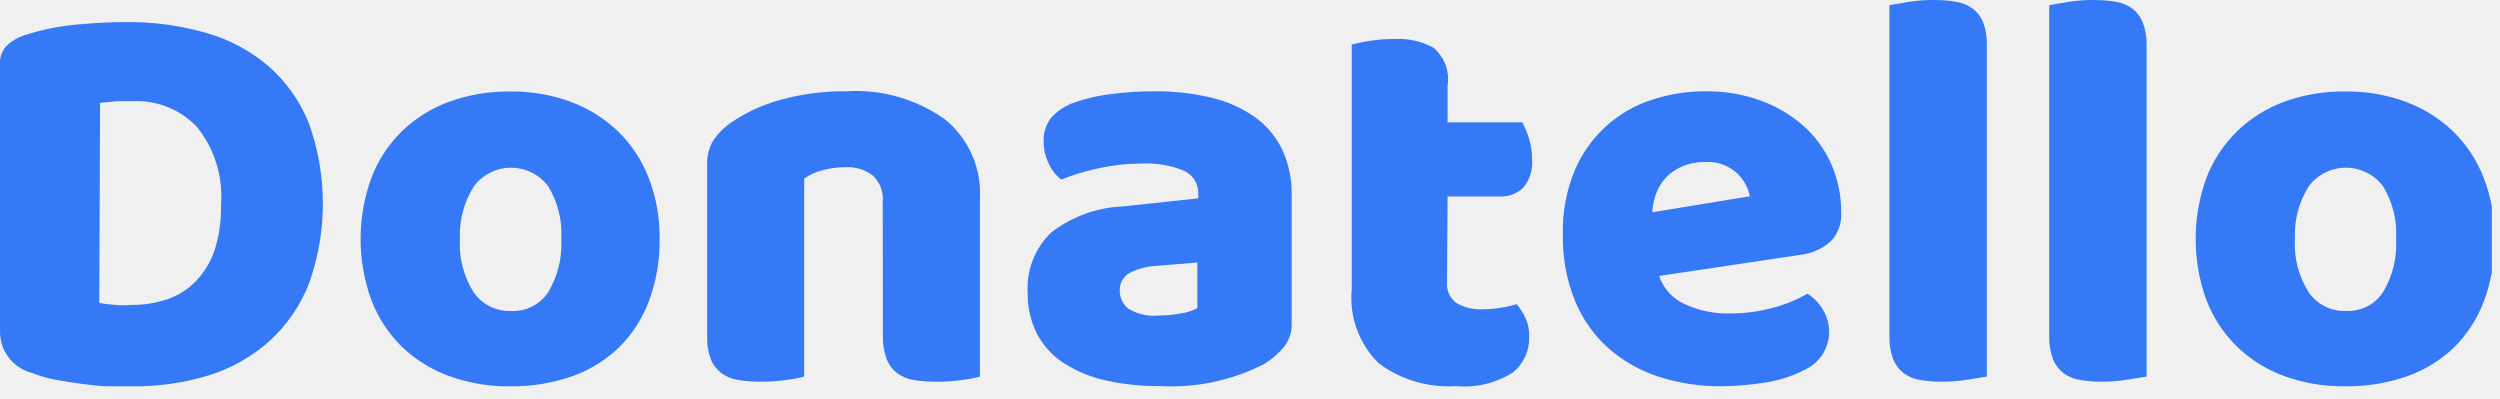
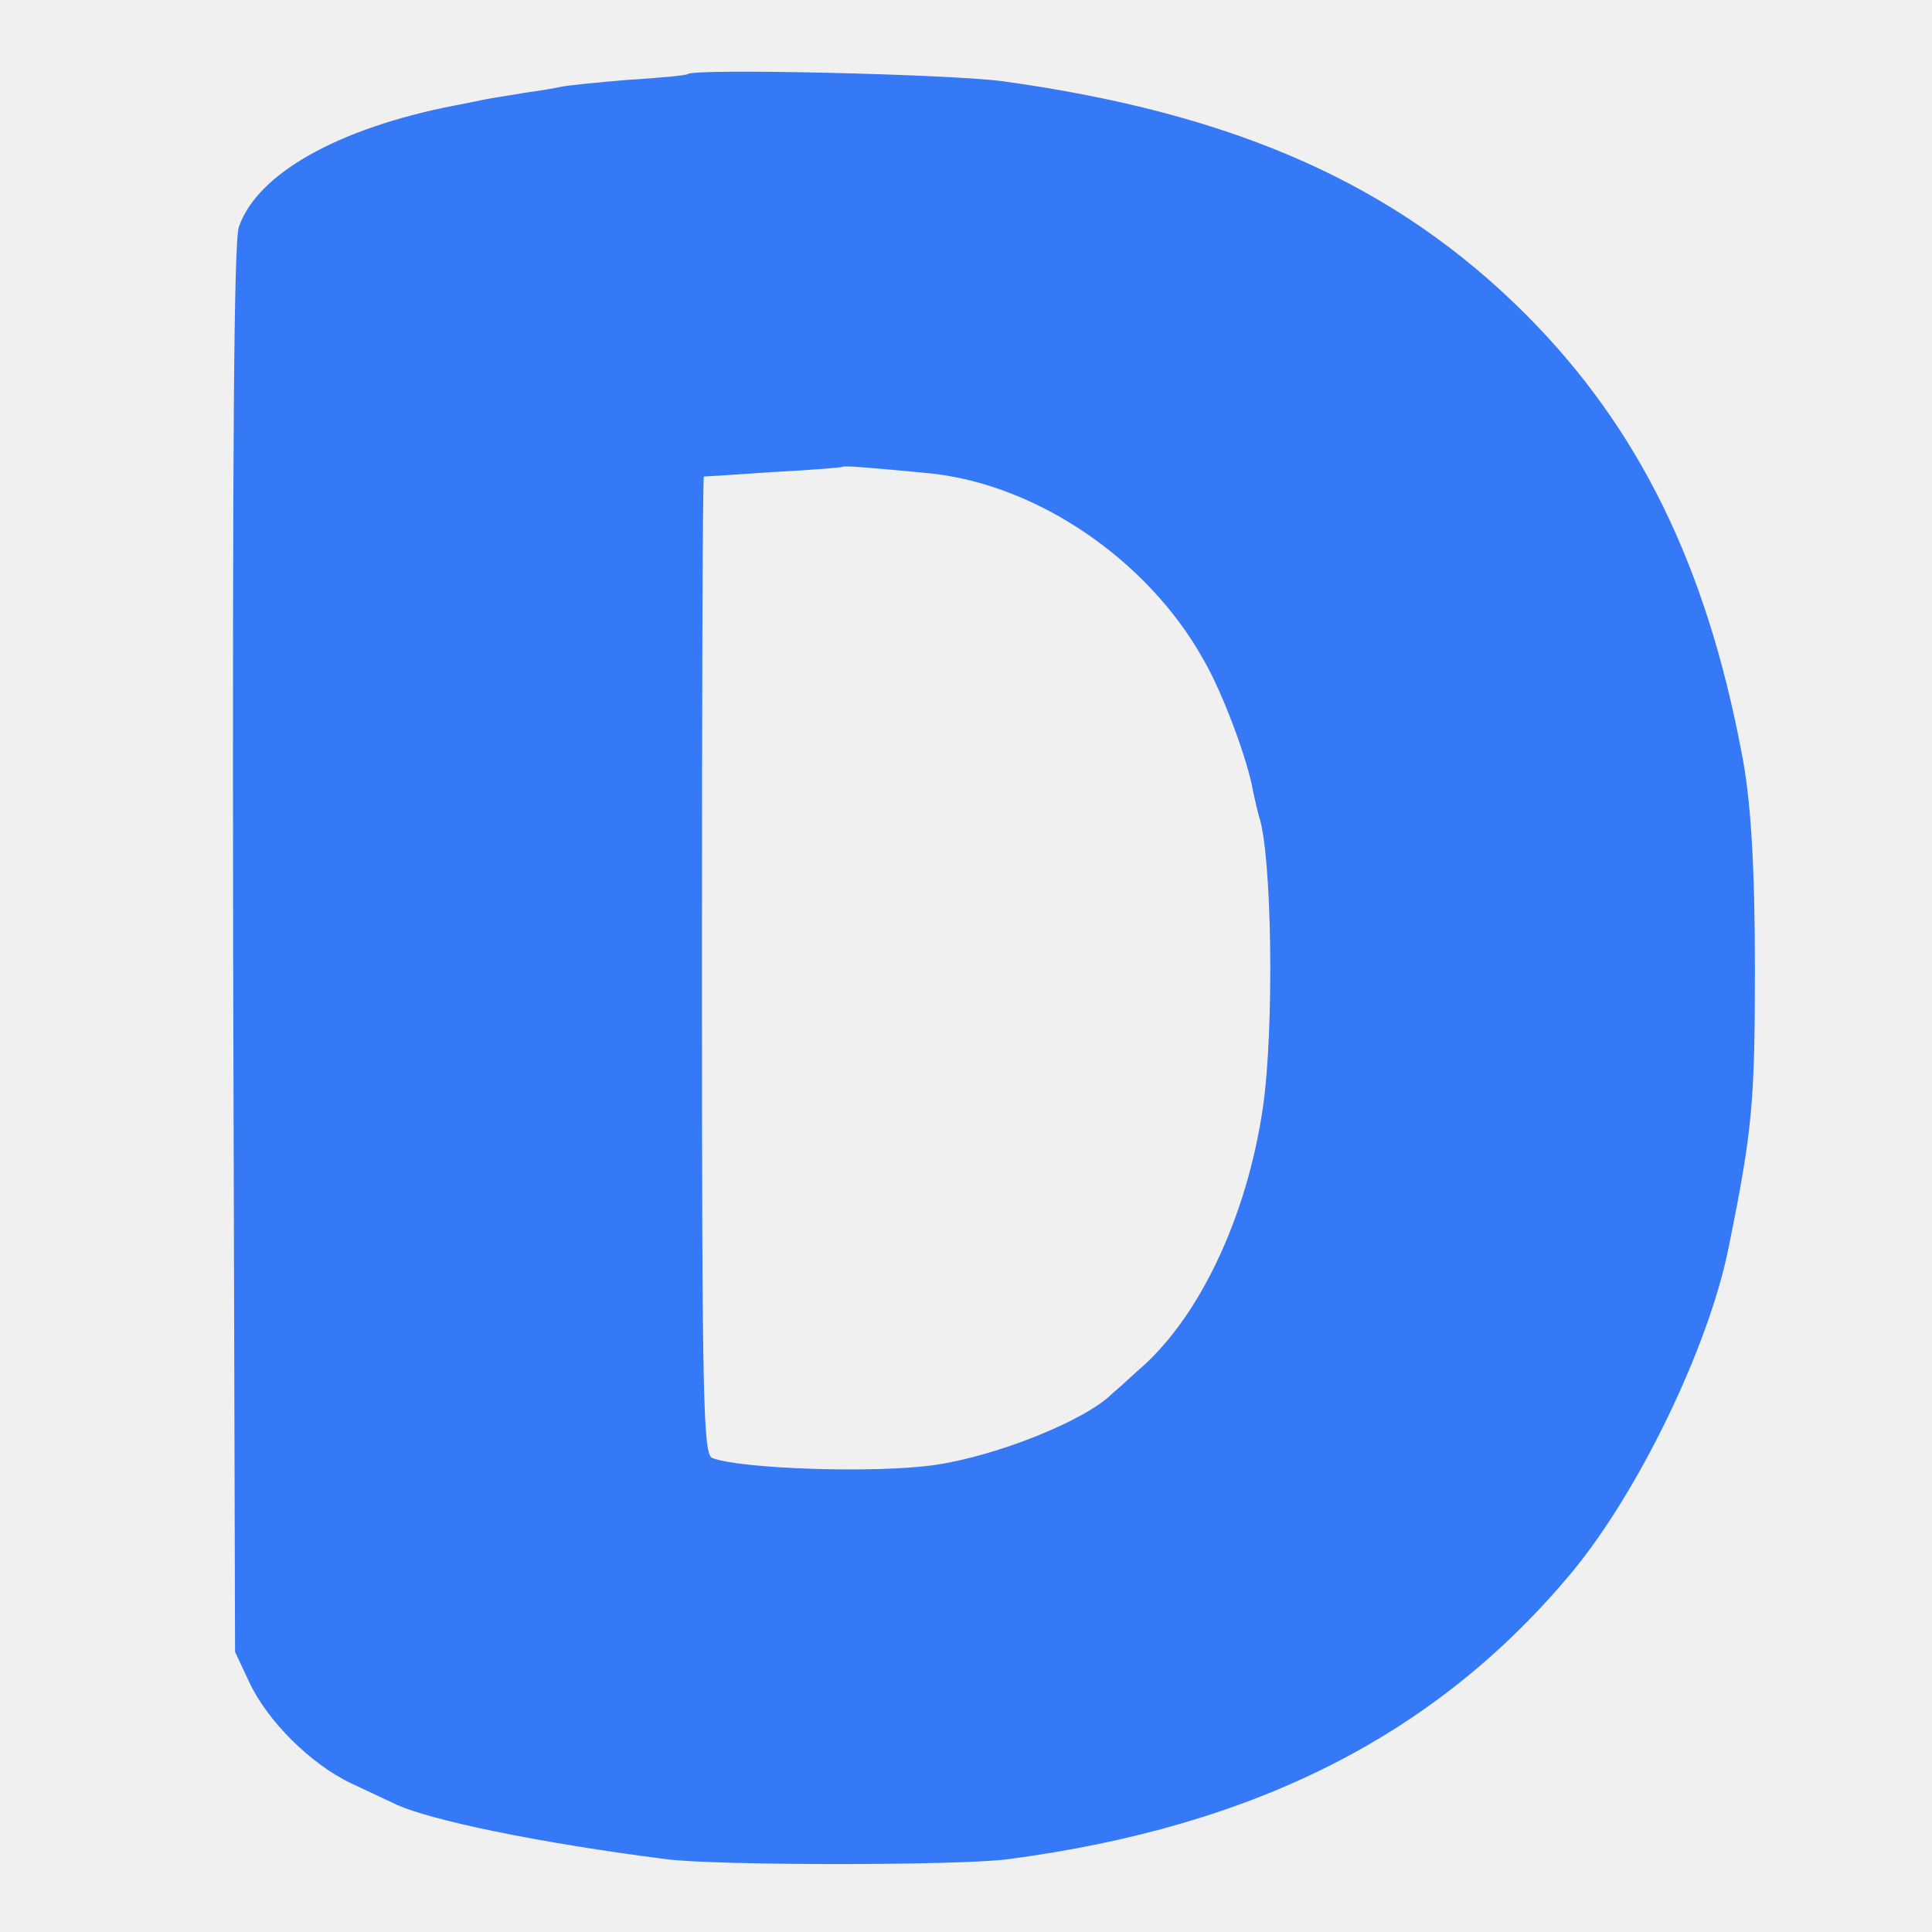
- <svg xmlns="http://www.w3.org/2000/svg" fill="none" viewBox="0 0 201 32">
-   <g clip-path="url(#a)">
-     <path fill="#3579F6" d="M10.553 31.058H8.764c-.673 0-1.376-.092-2.095-.183-.719-.092-1.437-.199-2.156-.337a10.826 10.826 0 0 1-1.988-.566 3.41 3.41 0 0 1-2.523-3.349V5.215a2.019 2.019 0 0 1 .52-1.529 3.777 3.777 0 0 1 1.453-.856 19.283 19.283 0 0 1 4.175-.856c1.468-.133 2.783-.199 3.945-.199a22.631 22.631 0 0 1 6.499.872A13.365 13.365 0 0 1 21.594 5.322a12.111 12.111 0 0 1 3.242 4.588 19.115 19.115 0 0 1 0 12.906 12.341 12.341 0 0 1-3.15 4.588 13.151 13.151 0 0 1-4.878 2.768 20.369 20.369 0 0 1-6.255.887Zm-2.569-6.698c.336.061.749.112 1.239.153.489.041.948.041 1.376 0a8.594 8.594 0 0 0 2.875-.459 5.749 5.749 0 0 0 2.248-1.422 6.577 6.577 0 0 0 1.529-2.508 11.436 11.436 0 0 0 .52-3.685 8.884 8.884 0 0 0-1.927-6.224 6.651 6.651 0 0 0-5.138-2.08H9.406l-1.361.138-.061 16.087Zm45.049-5.184a13.762 13.762 0 0 1-.872 5.062 10.291 10.291 0 0 1-2.447 3.747 10.457 10.457 0 0 1-3.793 2.294 14.631 14.631 0 0 1-4.909.78 13.915 13.915 0 0 1-4.909-.826 10.81 10.81 0 0 1-3.792-2.355 10.552 10.552 0 0 1-2.447-3.731 14.392 14.392 0 0 1 0-9.863 10.537 10.537 0 0 1 2.447-3.731 10.812 10.812 0 0 1 3.792-2.37 13.901 13.901 0 0 1 4.909-.826 13.562 13.562 0 0 1 4.909.841 11.102 11.102 0 0 1 3.793 2.386 10.552 10.552 0 0 1 2.447 3.731 13.122 13.122 0 0 1 .872 4.863Zm-16.057 0a7.249 7.249 0 0 0 1.086 4.297 3.501 3.501 0 0 0 3.058 1.529 3.363 3.363 0 0 0 2.967-1.529 7.522 7.522 0 0 0 1.04-4.266 7.28 7.28 0 0 0-1.055-4.236 3.733 3.733 0 0 0-2.982-1.488 3.731 3.731 0 0 0-2.982 1.488 7.28 7.28 0 0 0-1.132 4.205Zm33.995-2.982a2.554 2.554 0 0 0-.795-2.08 3.319 3.319 0 0 0-2.171-.673 7.291 7.291 0 0 0-1.82.229 4.586 4.586 0 0 0-1.529.688v15.919a10.913 10.913 0 0 1-1.453.275 14.877 14.877 0 0 1-2.034.138 10.863 10.863 0 0 1-1.82-.138 3.059 3.059 0 0 1-1.346-.551 2.646 2.646 0 0 1-.856-1.116 4.863 4.863 0 0 1-.29-1.866V13.259a3.532 3.532 0 0 1 .52-2.019 5.567 5.567 0 0 1 1.453-1.422 13.153 13.153 0 0 1 3.915-1.789 18.762 18.762 0 0 1 5.26-.688 12.371 12.371 0 0 1 7.982 2.263 7.646 7.646 0 0 1 2.799 6.316v14.359a10.92 10.92 0 0 1-1.438.275 14.877 14.877 0 0 1-2.034.138 10.86 10.86 0 0 1-1.82-.138 3.057 3.057 0 0 1-1.361-.551 2.646 2.646 0 0 1-.841-1.116 4.867 4.867 0 0 1-.306-1.866l-.015-10.827Zm21.794-8.854a18.854 18.854 0 0 1 4.588.505 10.126 10.126 0 0 1 3.487 1.529 6.937 6.937 0 0 1 2.232 2.615 8.37 8.37 0 0 1 .78 3.731v10.276c.03.707-.204 1.399-.657 1.942-.44.513-.956.957-1.529 1.315a16.411 16.411 0 0 1-8.396 1.789 19.235 19.235 0 0 1-4.374-.459 10.383 10.383 0 0 1-3.349-1.376 6.301 6.301 0 0 1-2.156-2.34 6.928 6.928 0 0 1-.765-3.303 6.21 6.21 0 0 1 1.881-4.863 10.154 10.154 0 0 1 5.826-2.11l6.01-.642v-.321a1.974 1.974 0 0 0-1.177-1.912 7.89 7.89 0 0 0-3.38-.566c-1.142-.002-2.28.121-3.395.367a18.038 18.038 0 0 0-3.058.917 3.179 3.179 0 0 1-1.009-1.269 3.99 3.99 0 0 1-.413-1.759 2.937 2.937 0 0 1 .581-1.911 4.434 4.434 0 0 1 1.759-1.208 13.761 13.761 0 0 1 3.15-.734 27.239 27.239 0 0 1 3.364-.214Zm.367 18.029a10.234 10.234 0 0 0 1.728-.153 4.202 4.202 0 0 0 1.407-.443v-3.67l-3.303.275a5.109 5.109 0 0 0-2.11.551 1.528 1.528 0 0 0-.826 1.376 1.82 1.82 0 0 0 .719 1.529 3.886 3.886 0 0 0 2.386.535Zm23.208-2.707c-.031.324.022.649.153.947.132.297.337.556.597.751a3.837 3.837 0 0 0 2.14.505 9.21 9.21 0 0 0 1.423-.122 7.898 7.898 0 0 0 1.284-.29c.283.342.524.717.719 1.116.213.481.313 1.004.29 1.529.015.542-.094 1.08-.319 1.573a3.563 3.563 0 0 1-.98 1.271 7.311 7.311 0 0 1-4.588 1.101 9.391 9.391 0 0 1-6.209-1.835 7.396 7.396 0 0 1-1.759-2.737 7.396 7.396 0 0 1-.412-3.227V3.579c.336-.092.816-.189 1.437-.291a11.895 11.895 0 0 1 2.004-.153 5.874 5.874 0 0 1 3.135.704c.436.369.769.845.967 1.381.198.536.255 1.114.164 1.678v2.936h6.01c.209.402.383.822.52 1.254.177.543.265 1.111.26 1.682a3.181 3.181 0 0 1-.704 2.324 2.562 2.562 0 0 1-.883.549 2.566 2.566 0 0 1-1.028.154h-4.175l-.046 6.866Zm22.069 8.395a16.071 16.071 0 0 1-5.031-.764 11.377 11.377 0 0 1-4.037-2.279 10.501 10.501 0 0 1-2.707-3.808 13.492 13.492 0 0 1-.978-5.367c-.048-1.783.286-3.555.978-5.199a10.078 10.078 0 0 1 2.51-3.506 10.07 10.07 0 0 1 3.745-2.136 13.761 13.761 0 0 1 4.22-.658c1.505-.018 3.001.231 4.419.734 1.263.451 2.43 1.136 3.441 2.019a8.959 8.959 0 0 1 2.248 3.058 9.434 9.434 0 0 1 .811 3.899c.034.437-.026.876-.176 1.288a3.079 3.079 0 0 1-.696 1.098 4.354 4.354 0 0 1-2.431 1.055l-11.332 1.697c.169.5.44.959.795 1.349.355.39.788.701 1.27.915a8.106 8.106 0 0 0 3.578.749 12.823 12.823 0 0 0 3.563-.474 11.299 11.299 0 0 0 2.722-1.116c.508.325.932.765 1.239 1.285.249.403.412.854.476 1.324.063.47.026.948-.108 1.403-.134.455-.363.876-.672 1.236a3.344 3.344 0 0 1-1.119.853c-1.033.538-2.15.895-3.303 1.055a23.247 23.247 0 0 1-3.425.29Zm-1.284-18.029a4.589 4.589 0 0 0-1.912.367c-.5.214-.948.532-1.315.933a3.939 3.939 0 0 0-.765 1.285 5.226 5.226 0 0 0-.29 1.453l7.845-1.284a3.479 3.479 0 0 0-1.009-1.835 3.385 3.385 0 0 0-1.181-.726c-.44-.158-.907-.223-1.373-.191Zm22.614 17.249-1.529.245c-.657.11-1.322.166-1.988.168-.61.005-1.219-.041-1.82-.138a3.063 3.063 0 0 1-1.346-.55 2.643 2.643 0 0 1-.841-1.116 4.845 4.845 0 0 1-.305-1.866V.413L153.44.153c.663-.105 1.333-.156 2.003-.153.604-.004 1.208.042 1.805.138a3.058 3.058 0 0 1 1.345.55c.38.288.677.674.856 1.116a4.879 4.879 0 0 1 .291 1.85v26.623Zm12.847 0-1.529.245a12.331 12.331 0 0 1-1.988.168 10.851 10.851 0 0 1-1.805-.138 3.057 3.057 0 0 1-1.36-.551 2.638 2.638 0 0 1-.841-1.116 4.903 4.903 0 0 1-.306-1.866V.413l1.529-.26a12.436 12.436 0 0 1 1.988-.153c.61-.005 1.218.041 1.82.138.486.073.948.262 1.346.551.375.29.666.676.84 1.116a4.846 4.846 0 0 1 .306 1.85v26.623Zm27.983-11.102a13.768 13.768 0 0 1-.871 5.062 10.286 10.286 0 0 1-2.447 3.747 10.454 10.454 0 0 1-3.793 2.294 14.621 14.621 0 0 1-4.908.78 13.919 13.919 0 0 1-4.909-.826 10.797 10.797 0 0 1-3.777-2.355 10.553 10.553 0 0 1-2.463-3.731 14.413 14.413 0 0 1 0-9.863 10.553 10.553 0 0 1 2.463-3.731 10.812 10.812 0 0 1 3.777-2.37 13.905 13.905 0 0 1 4.909-.826c1.674-.025 3.339.26 4.908.841a11.097 11.097 0 0 1 3.793 2.386 10.553 10.553 0 0 1 2.447 3.731c.596 1.551.891 3.201.871 4.863Zm-16.057 0a7.266 7.266 0 0 0 1.087 4.297c.337.495.794.895 1.33 1.163.535.268 1.13.394 1.728.366a3.361 3.361 0 0 0 1.678-.374 3.362 3.362 0 0 0 1.273-1.155 7.512 7.512 0 0 0 1.041-4.266 7.285 7.285 0 0 0-1.056-4.236 3.732 3.732 0 0 0-1.316-1.096 3.728 3.728 0 0 0-3.332 0 3.72 3.72 0 0 0-1.315 1.096 7.276 7.276 0 0 0-1.118 4.205Z" />
-   </g>
-   <defs>
-     <clipPath id="a">
-       <path fill="#fff" d="M0 0h200.348v32H0z" />
-     </clipPath>
-   </defs>
+ <svg xmlns="http://www.w3.org/2000/svg" fill="#3579F6" version="1.0" viewBox="0 0 300 300">
+   <path d="M106.8 11.5c-.2.2-4.3.6-9.3.9-4.9.4-9.7.9-10.5 1.1-.8.2-3.3.6-5.5.9-2.2.4-5.1.8-6.5 1.1-1.4.3-3.4.7-4.5.9C52.6 19.9 40 26.9 37.1 35.2c-.8 2.2-1 34.8-.9 112.2l.3 109.1 2.2 4.7c2.8 6 9.5 12.7 15.8 15.7 2.8 1.3 5.7 2.7 6.6 3.1 5.2 2.6 22.8 6.2 42.4 8.7 7.9 1 45.3 1 53 0 38.6-5.1 66.7-19.4 87.7-44.7 10.3-12.5 21.1-34.8 24.2-50.2 3.7-18.2 4.1-22.6 4.1-43.3 0-15.8-.6-26.4-2.1-33.8-5.5-29-16-50.3-33.3-67.7-20.2-20.3-45.2-31.4-81.5-36.4-8.5-1.1-47.8-2-48.8-1.1zm37.6 62c16.5 1.7 33.7 13.3 42.4 28.8 3 5.1 7 15.8 7.8 20.7.3 1.4.7 3.1.9 3.8 2 5.8 2.4 32.8.6 45.2-2.5 17.1-10 32.9-19.5 40.9-1.5 1.4-3.3 3-4 3.6-4.3 4.2-18.2 9.7-27.6 11-9.1 1.3-30 .6-34.4-1.1-1.4-.6-1.6-8.2-1.6-76.5 0-41.7.1-75.9.3-75.9.1 0 4.9-.3 10.7-.7 5.8-.3 10.6-.7 10.8-.8.3-.2 3.2 0 13.6 1z" />
</svg>
